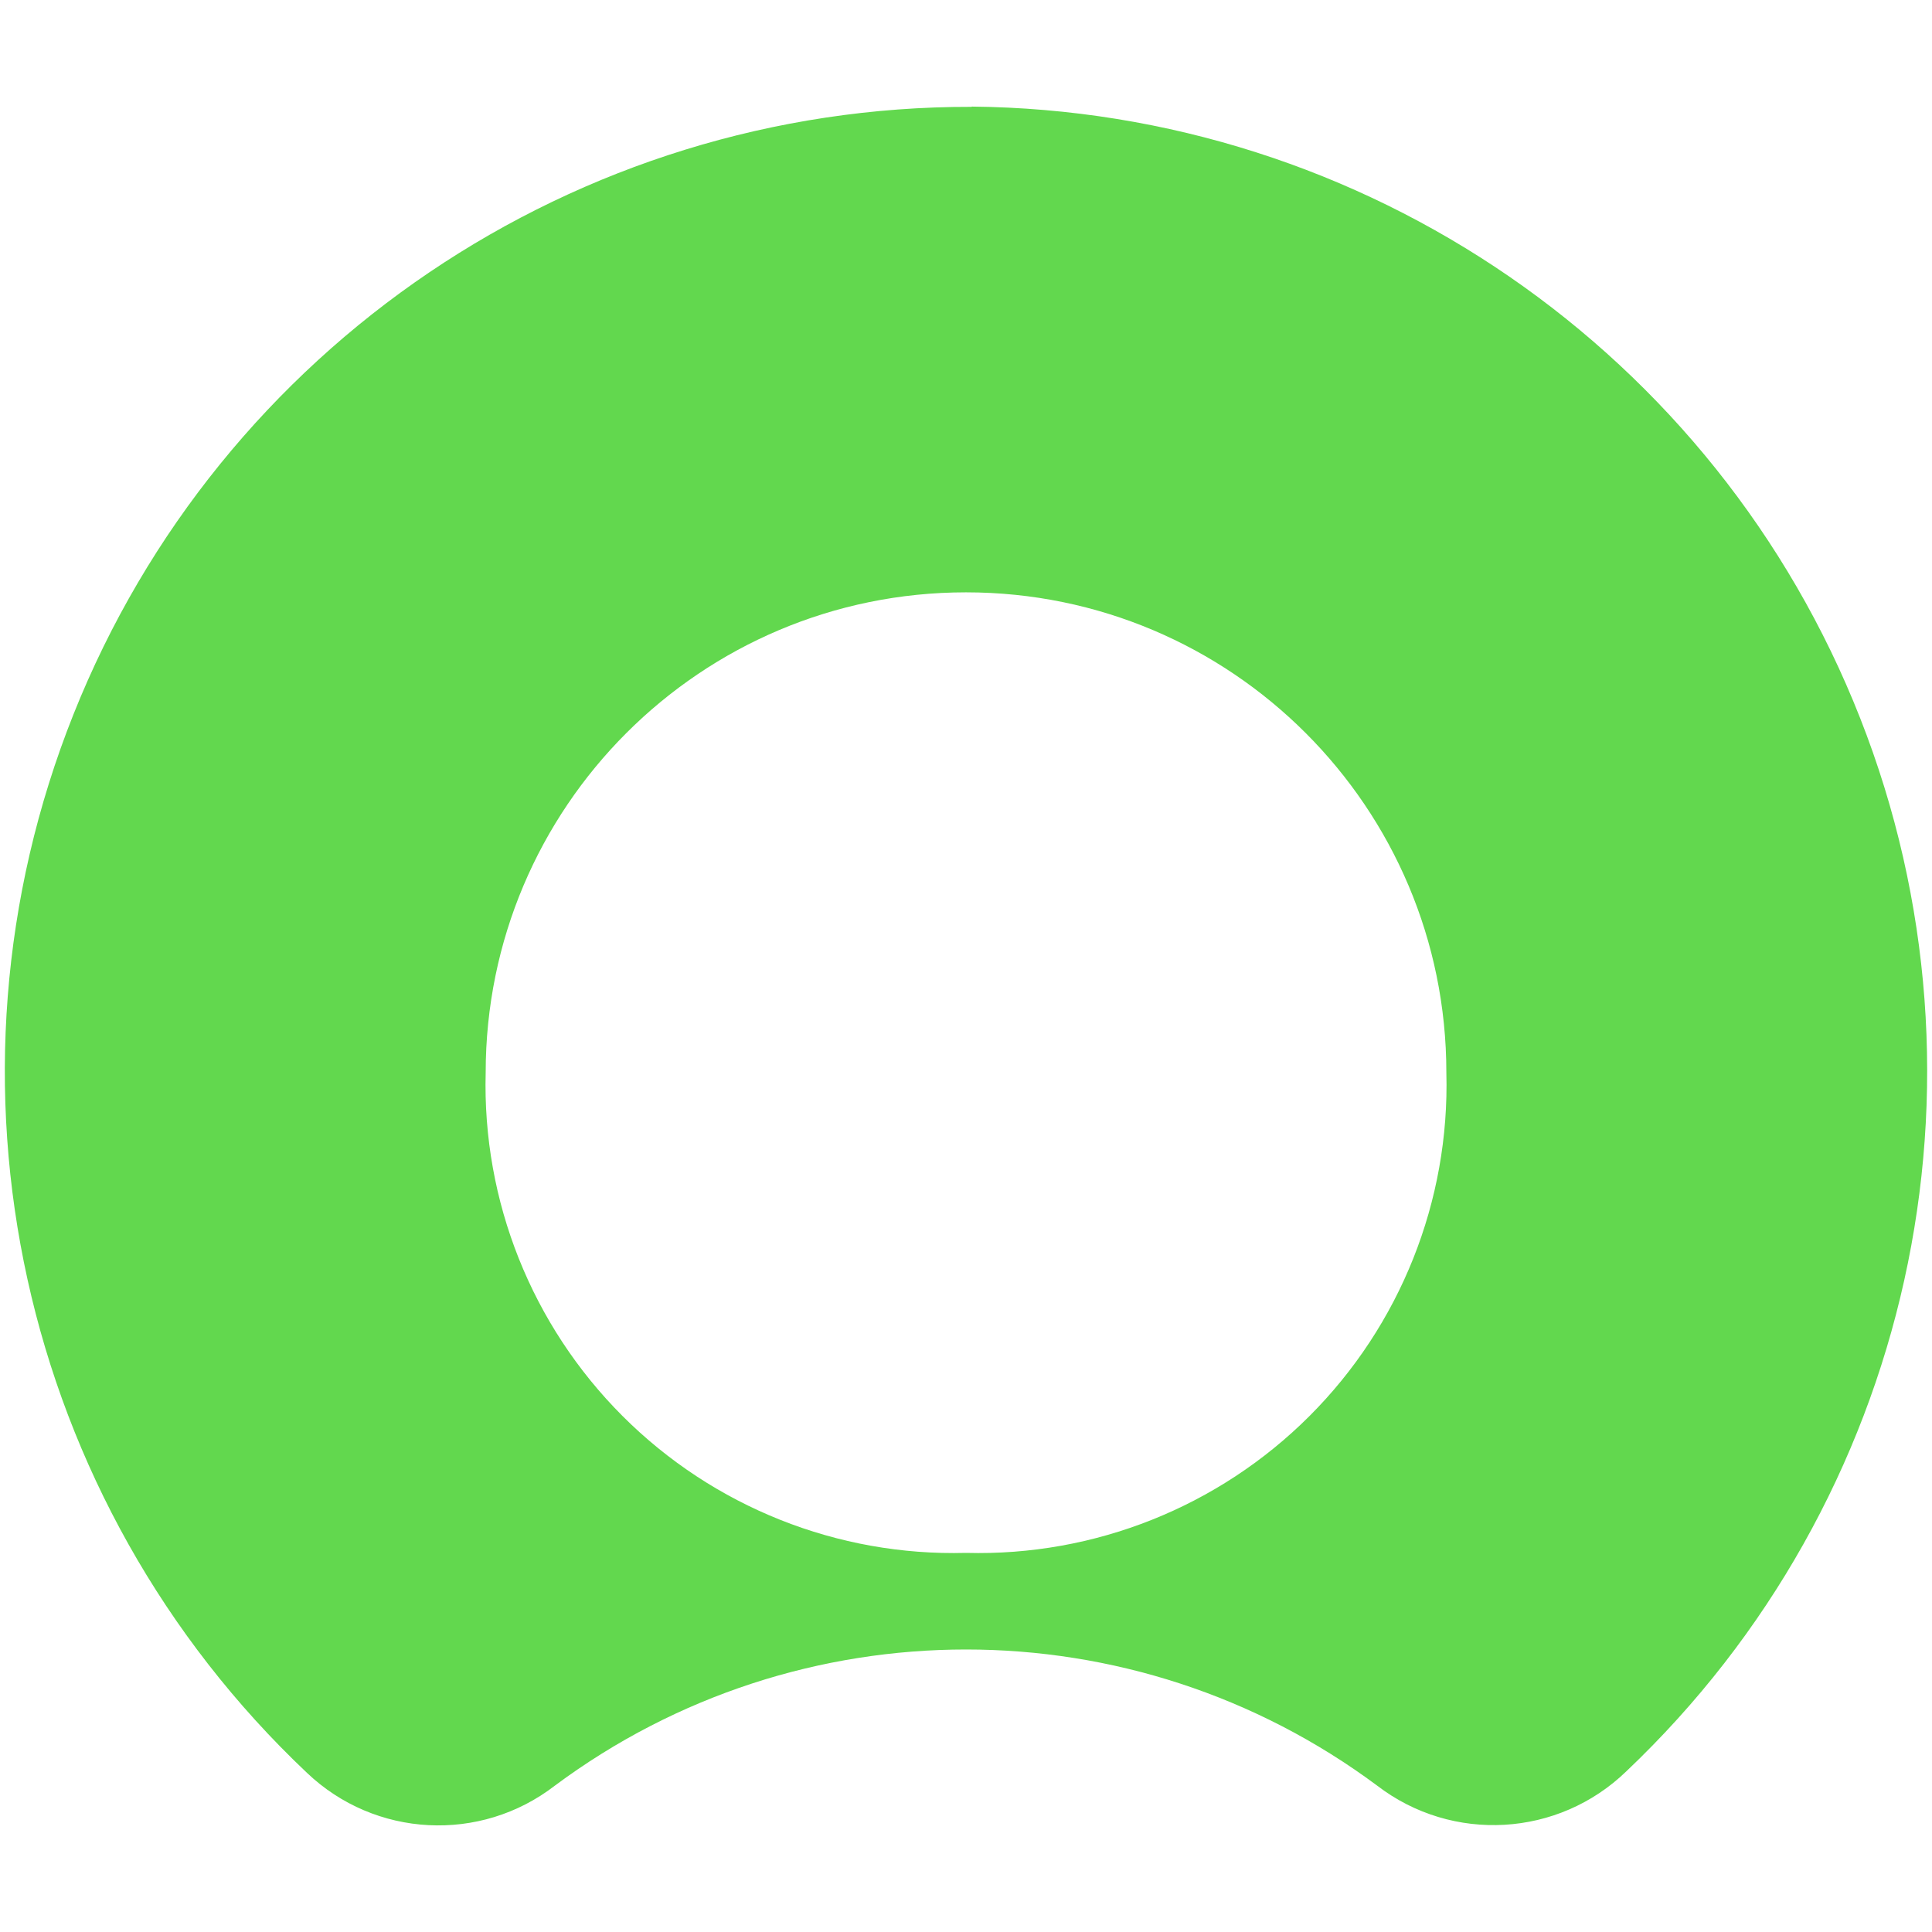
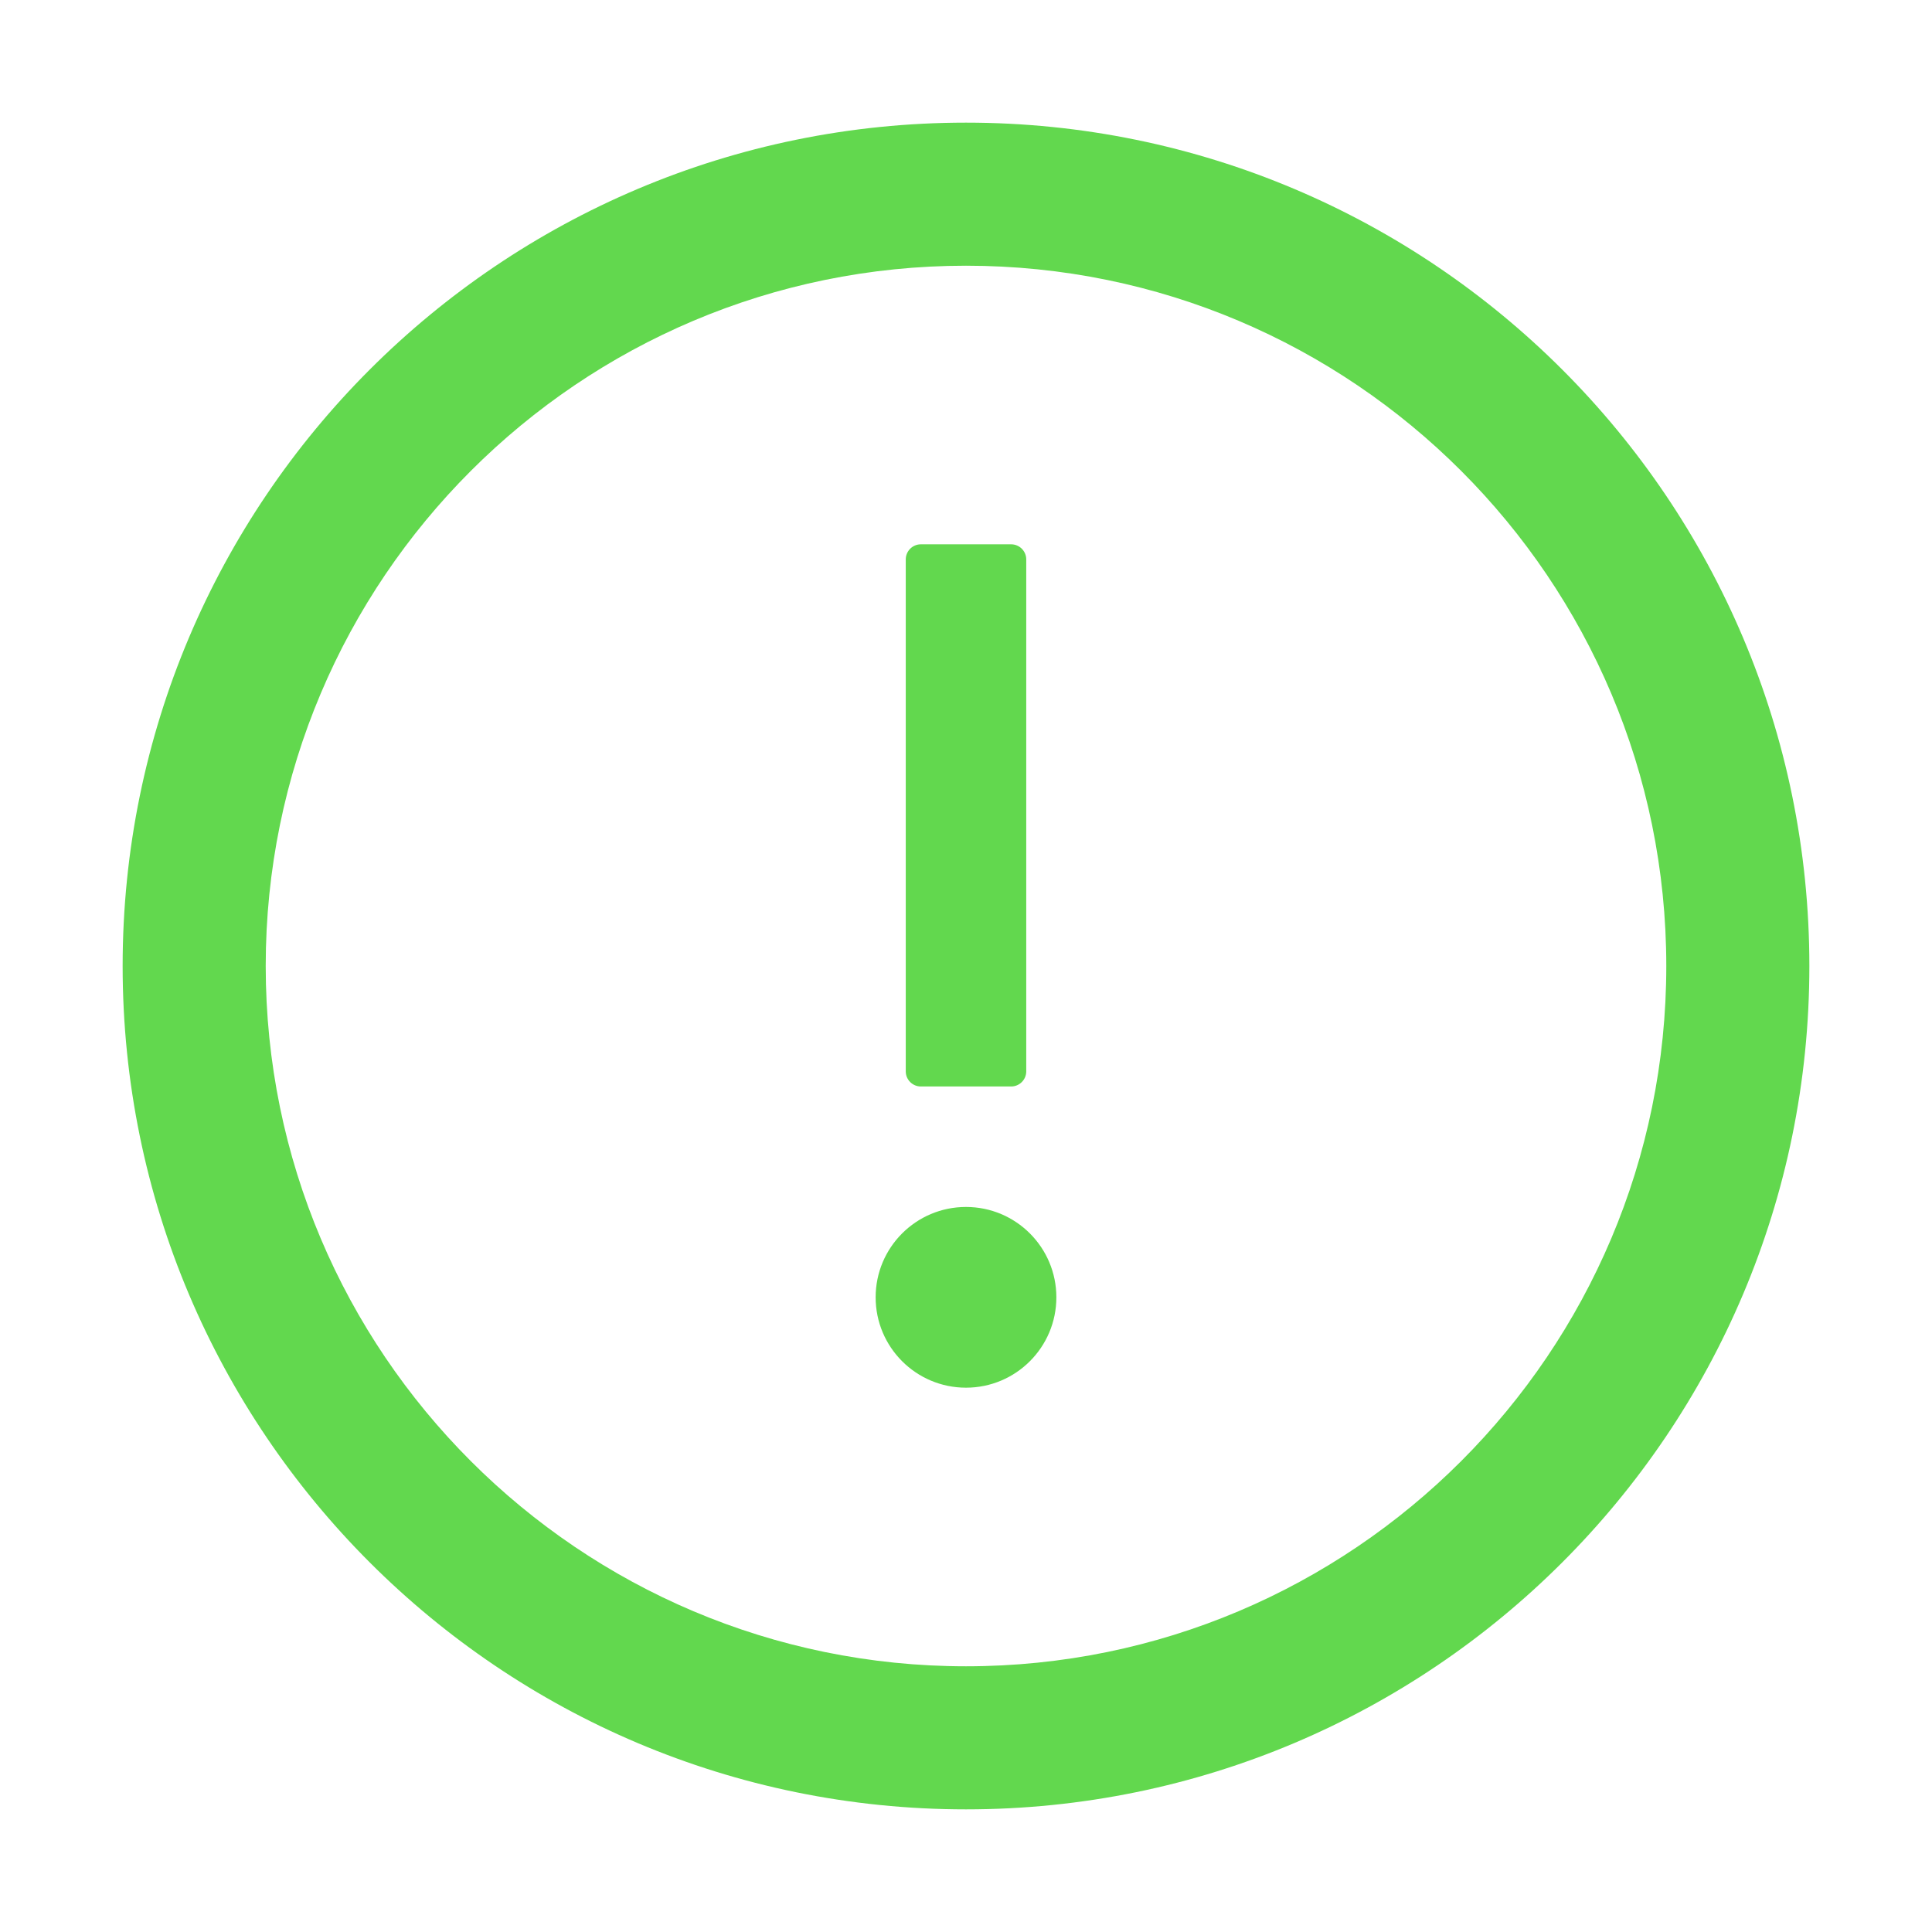
<svg xmlns="http://www.w3.org/2000/svg" viewBox="0 0 256 256" width="256pt" height="256pt">
-   <path d=" M 128.752 14.158 C 76.339 14.049 29.168 45.943 9.746 94.626 C -9.677 143.308 2.584 198.913 40.678 234.914 C 49.702 243.505 63.644 244.229 73.508 236.618 C 105.851 212.549 150.154 212.549 182.497 236.618 C 192.458 244.249 206.507 243.429 215.514 234.692 C 253.299 198.835 265.551 143.638 246.482 95.162 C 227.414 46.687 180.841 14.628 128.752 14.124 M 128.002 205.766 C 110.988 206.226 94.533 199.67 82.496 187.637 C 70.459 175.603 63.899 159.15 64.355 142.135 C 64.355 106.984 92.851 78.488 128.002 78.488 C 163.154 78.488 191.65 106.984 191.65 142.135 C 192.105 159.15 185.546 175.603 173.509 187.637 C 161.472 199.67 145.017 206.226 128.002 205.766 Z " fill-rule="evenodd" fill="rgb(98,216,78)" />
+   <path d=" M 128 16.25 C 66.288 16.25 16.25 66.288 16.25 128 C 16.25 189.712 66.288 239.75 128 239.75 C 189.712 239.75 239.75 189.712 239.75 128 C 239.75 66.288 189.712 16.25 128 16.25 Z  M 128 220.792 C 76.765 220.792 35.208 179.235 35.208 128 C 35.208 76.765 76.765 35.208 128 35.208 C 179.235 35.208 220.792 76.765 220.792 128 C 220.792 179.235 179.235 220.792 128 220.792 Z " fill="rgb(98,216,78)" />
+   <path d=" M 116.027 171.902 C 116.027 178.514 121.387 183.875 128 183.875 C 134.613 183.875 139.973 178.514 139.973 171.902 C 139.973 165.289 134.613 159.929 128 159.929 C 121.387 159.929 116.027 165.289 116.027 171.902 Z  M 122.013 143.964 L 133.987 143.964 C 135.084 143.964 135.982 143.066 135.982 141.969 L 135.982 74.121 C 135.982 73.023 135.084 72.125 133.987 72.125 L 122.013 72.125 C 120.916 72.125 120.018 73.023 120.018 74.121 L 120.018 141.969 C 120.018 143.066 120.916 143.964 122.013 143.964 Z " fill="rgb(98,216,78)" />
</svg>
